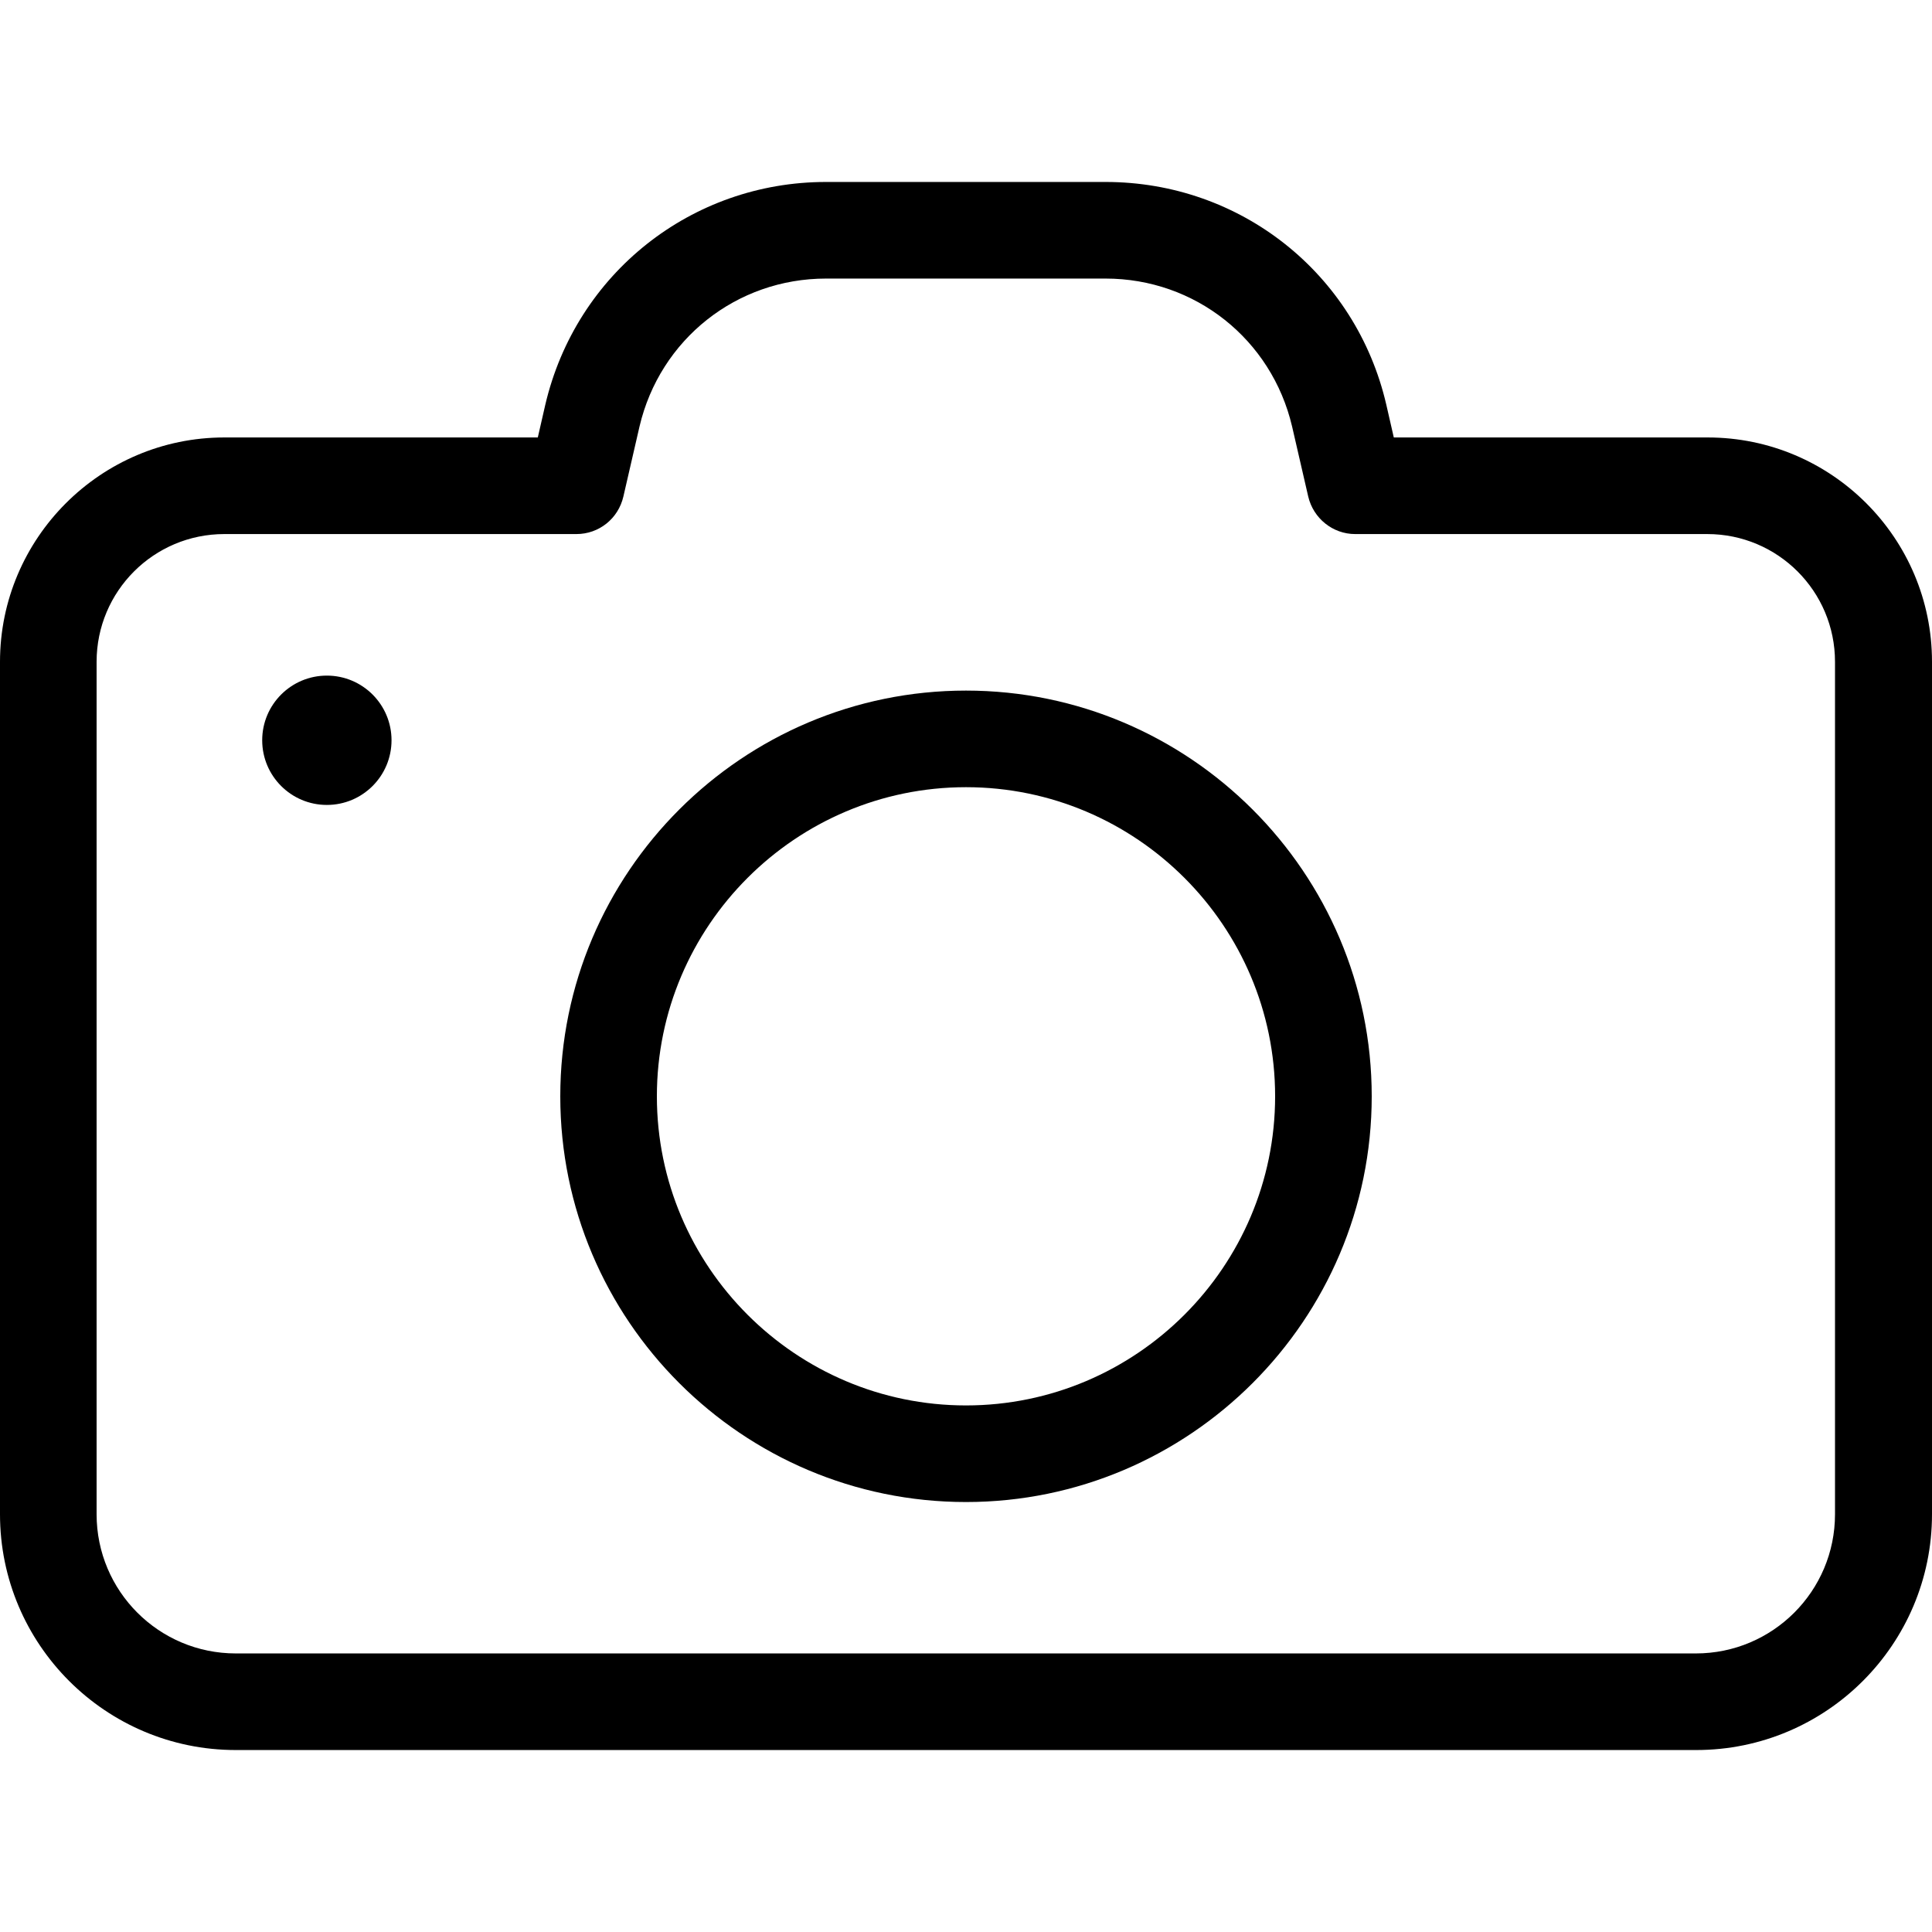
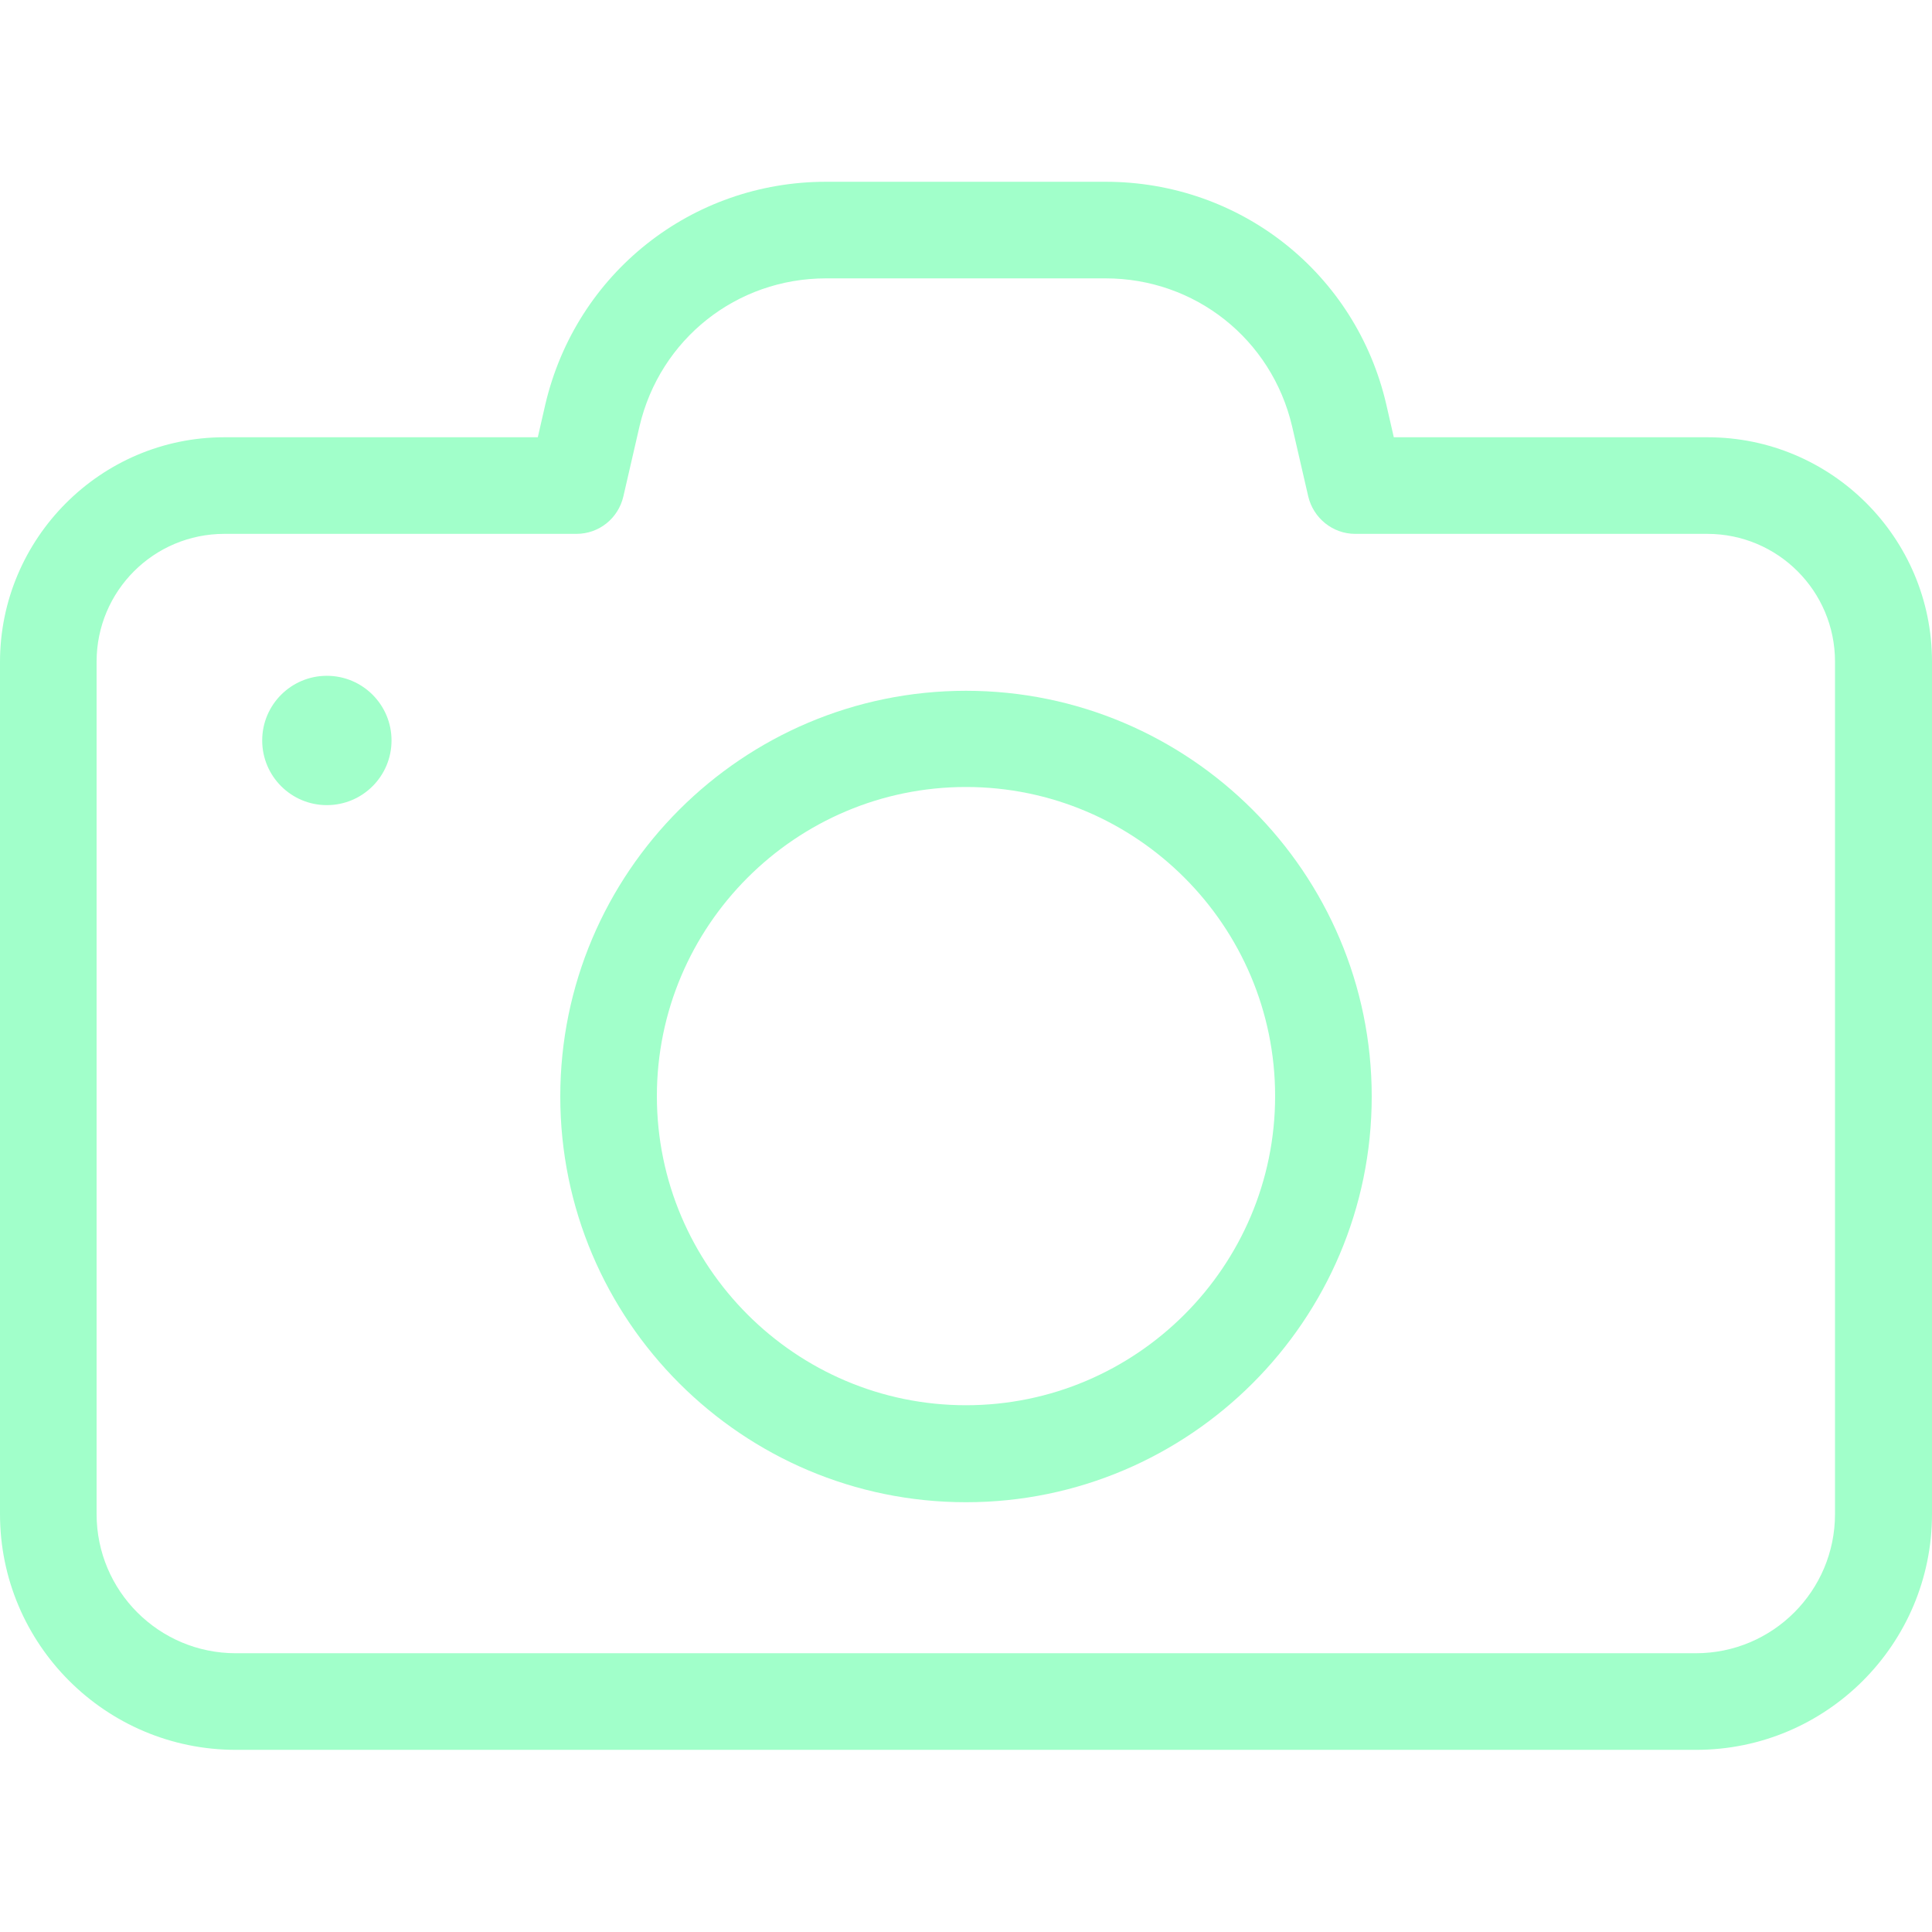
<svg xmlns="http://www.w3.org/2000/svg" version="1.1" id="Capa_1" x="0px" y="0px" viewBox="0 0 490 490" style="enable-background:new 0 0 490 490;" xml:space="preserve">
+   <style type="text/css">
+ 	.st0{fill:#A1FFCA;}
+ </style>
  <g>
    <g>
-       <path d="M0,167.85v216.2c0,33,26.8,59.8,59.8,59.8h370.4c33,0,59.8-26.8,59.8-59.8v-216.2c0-31.4-25.5-56.9-56.9-56.9h-79.6    l-1.9-8.3c-7.7-33.3-37-56.5-71.2-56.5h-70.9c-34.1,0-63.4,23.2-71.2,56.5l-1.9,8.3H56.9C25.5,110.95,0,136.55,0,167.85z     M146.2,135.45c5.7,0,10.6-3.9,11.9-9.5l4.1-17.8c5.2-22.1,24.6-37.5,47.3-37.5h70.9c22.7,0,42.1,15.4,47.3,37.5l4.1,17.8    c1.3,5.5,6.2,9.5,11.9,9.5H433c17.9,0,32.4,14.5,32.4,32.4v216.2c0,19.5-15.8,35.3-35.3,35.3H59.8c-19.5,0-35.3-15.8-35.3-35.3    v-216.2c0-17.9,14.5-32.4,32.4-32.4H146.2z" />
-       <circle cx="82.9" cy="187.75" r="16.4" />
-       <path d="M245,380.95c56.7,0,102.9-46.2,102.9-102.9s-46.2-102.9-102.9-102.9s-102.9,46.1-102.9,102.9S188.3,380.95,245,380.95z     M245,199.65c43.2,0,78.4,35.2,78.4,78.4s-35.2,78.4-78.4,78.4s-78.4-35.2-78.4-78.4S201.8,199.65,245,199.65z" />
+       <path class="st0" d="M0,167.9V384c0,33,26.8,59.8,59.8,59.8h370.4c33,0,59.8-26.8,59.8-59.8V167.8c0-31.4-25.5-56.9-56.9-56.9    h-79.6l-1.9-8.3c-7.7-33.3-37-56.5-71.2-56.5h-70.9c-34.1,0-63.4,23.2-71.2,56.5l-1.9,8.3H56.9C25.5,110.9,0,136.6,0,167.9z     M146.2,135.4c5.7,0,10.6-3.9,11.9-9.5l4.1-17.8c5.2-22.1,24.6-37.5,47.3-37.5h70.9c22.7,0,42.1,15.4,47.3,37.5l4.1,17.8    c1.3,5.5,6.2,9.5,11.9,9.5H433c17.9,0,32.4,14.5,32.4,32.4V384c0,19.5-15.8,35.3-35.3,35.3H59.8c-19.5,0-35.3-15.8-35.3-35.3    V167.8c0-17.9,14.5-32.4,32.4-32.4L146.2,135.4L146.2,135.4z" />
+       <circle class="st0" cx="82.9" cy="187.8" r="16.4" />
+       <path class="st0" d="M245,381c56.7,0,102.9-46.2,102.9-102.9S301.7,175.2,245,175.2s-102.9,46.1-102.9,102.9S188.3,381,245,381z     M245,199.6c43.2,0,78.4,35.2,78.4,78.4s-35.2,78.4-78.4,78.4s-78.4-35.2-78.4-78.4S201.8,199.6,245,199.6z" />
    </g>
  </g>
-   <g>
- </g>
-   <g>
- </g>
-   <g>
- </g>
-   <g>
- </g>
-   <g>
- </g>
-   <g>
- </g>
-   <g>
- </g>
-   <g>
- </g>
-   <g>
- </g>
-   <g>
- </g>
-   <g>
- </g>
-   <g>
- </g>
-   <g>
- </g>
-   <g>
- </g>
-   <g>
- </g>
</svg>
